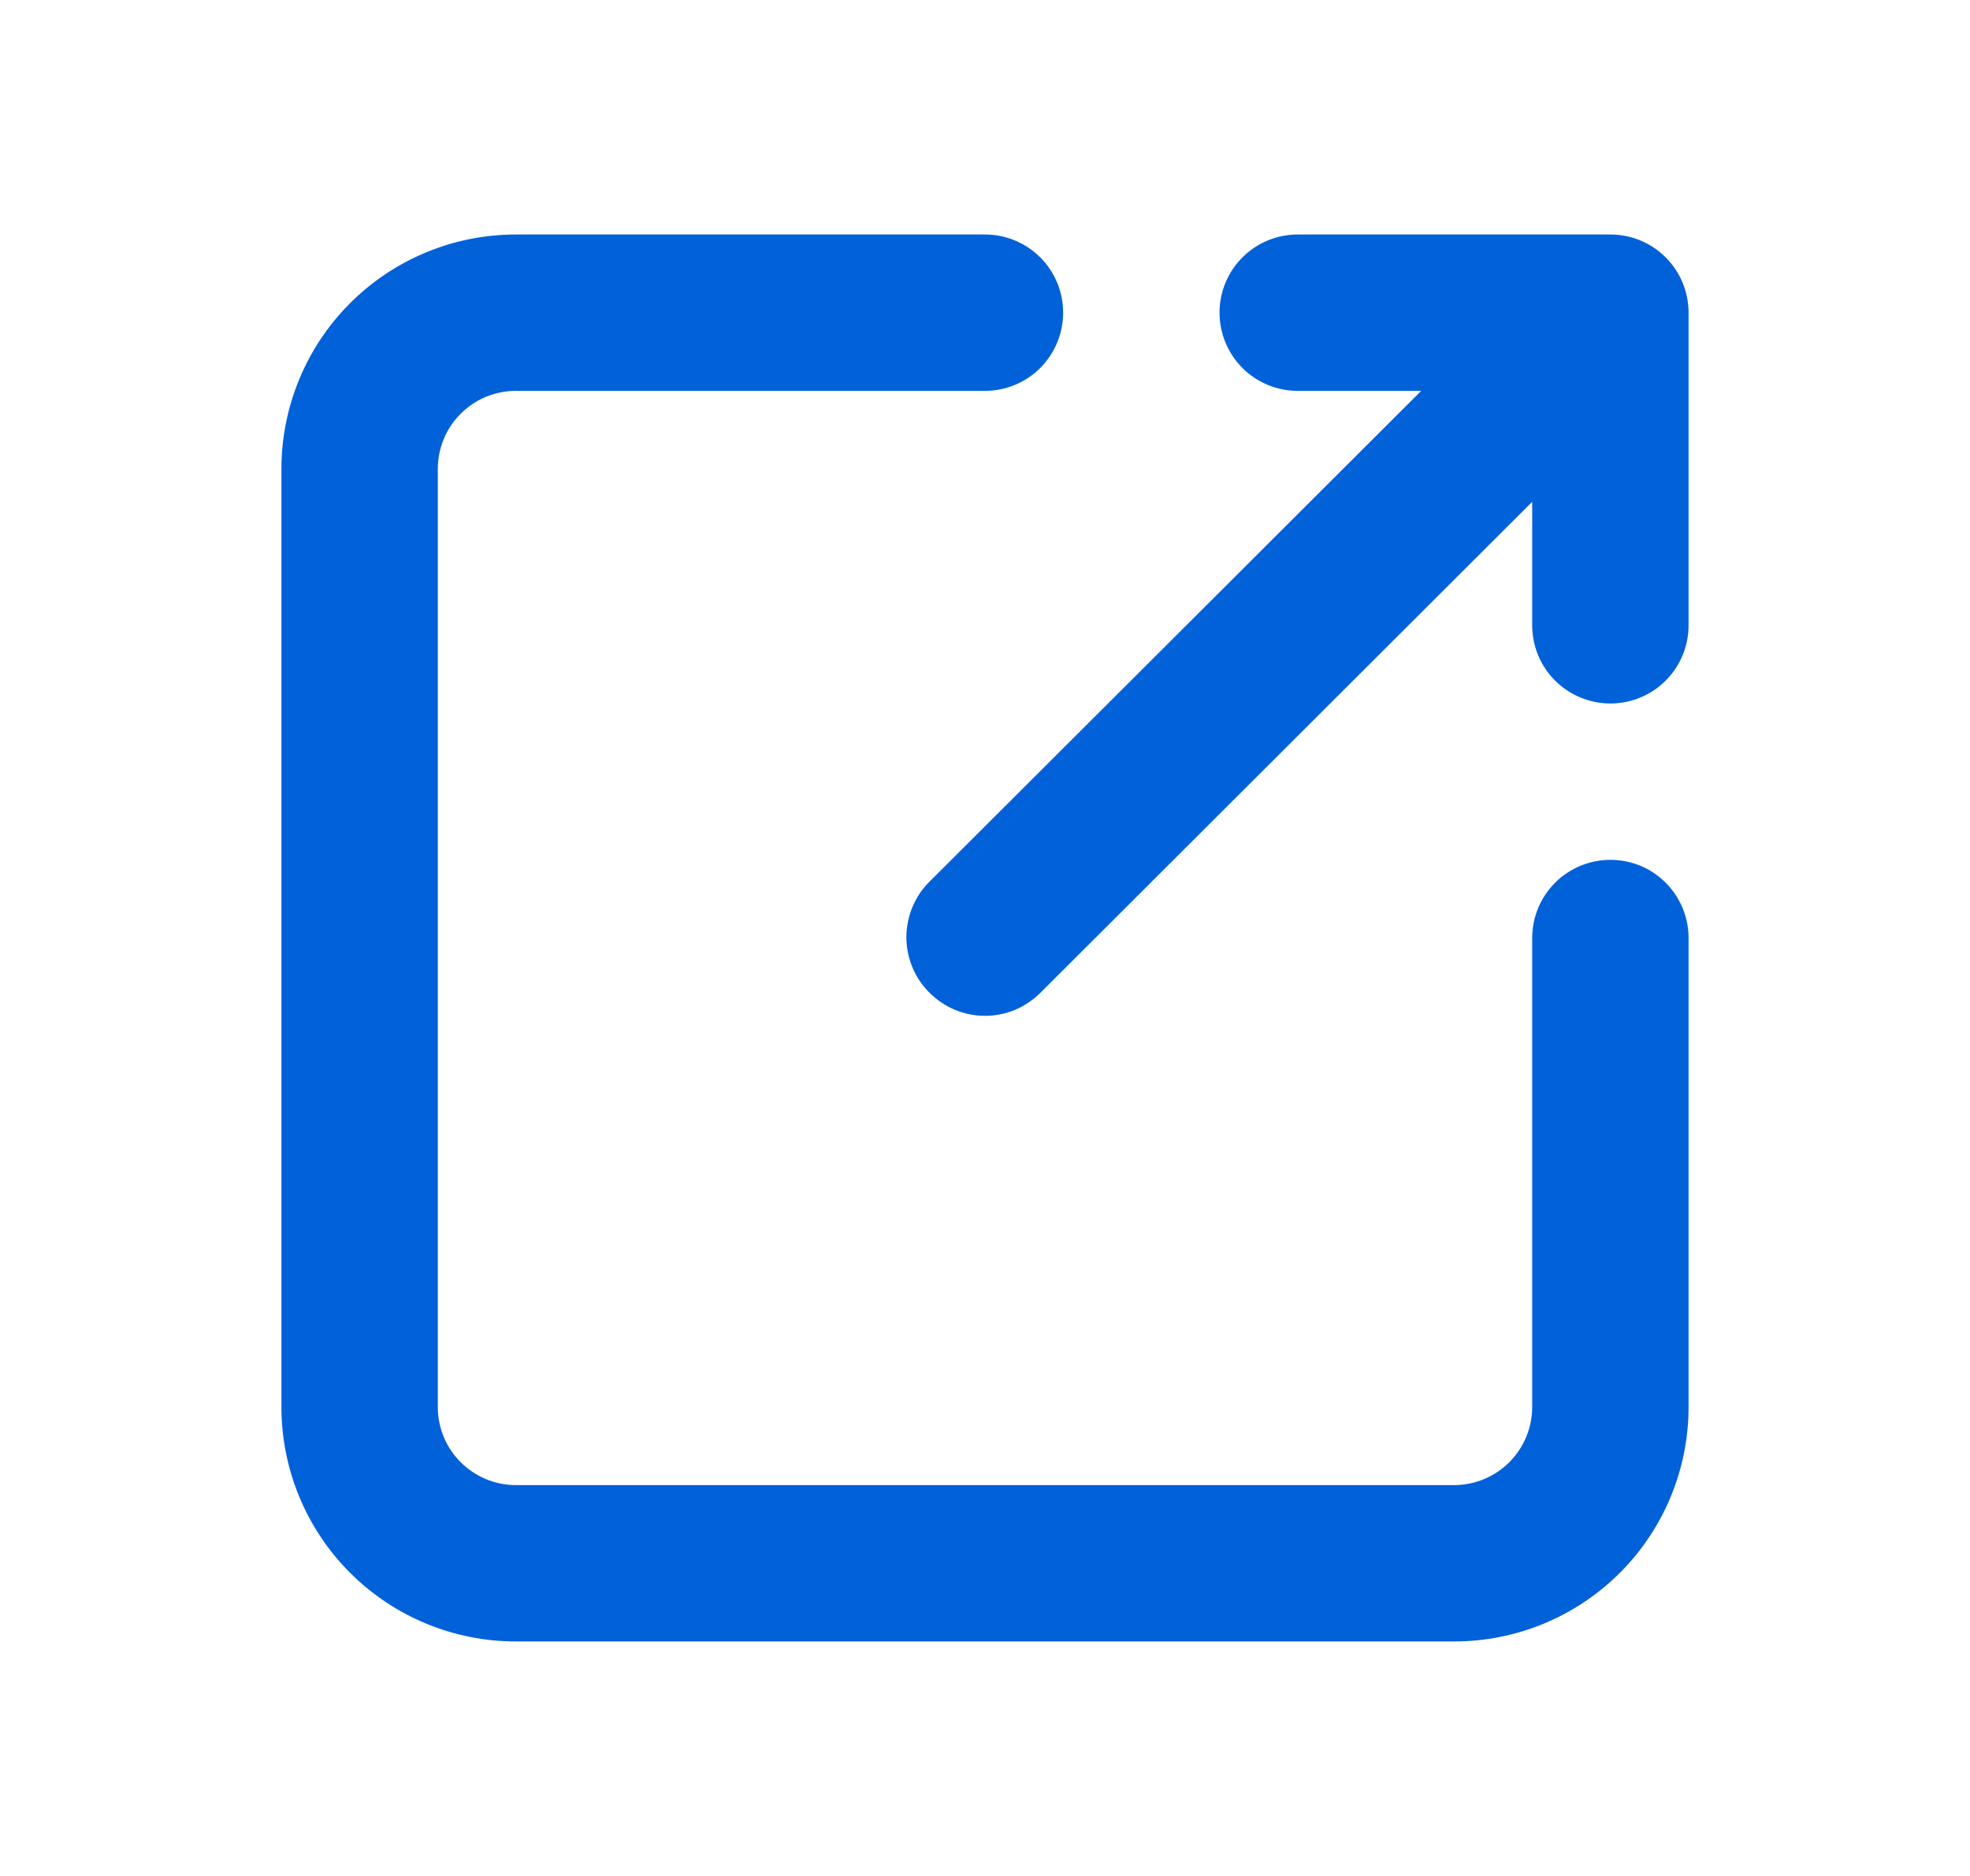
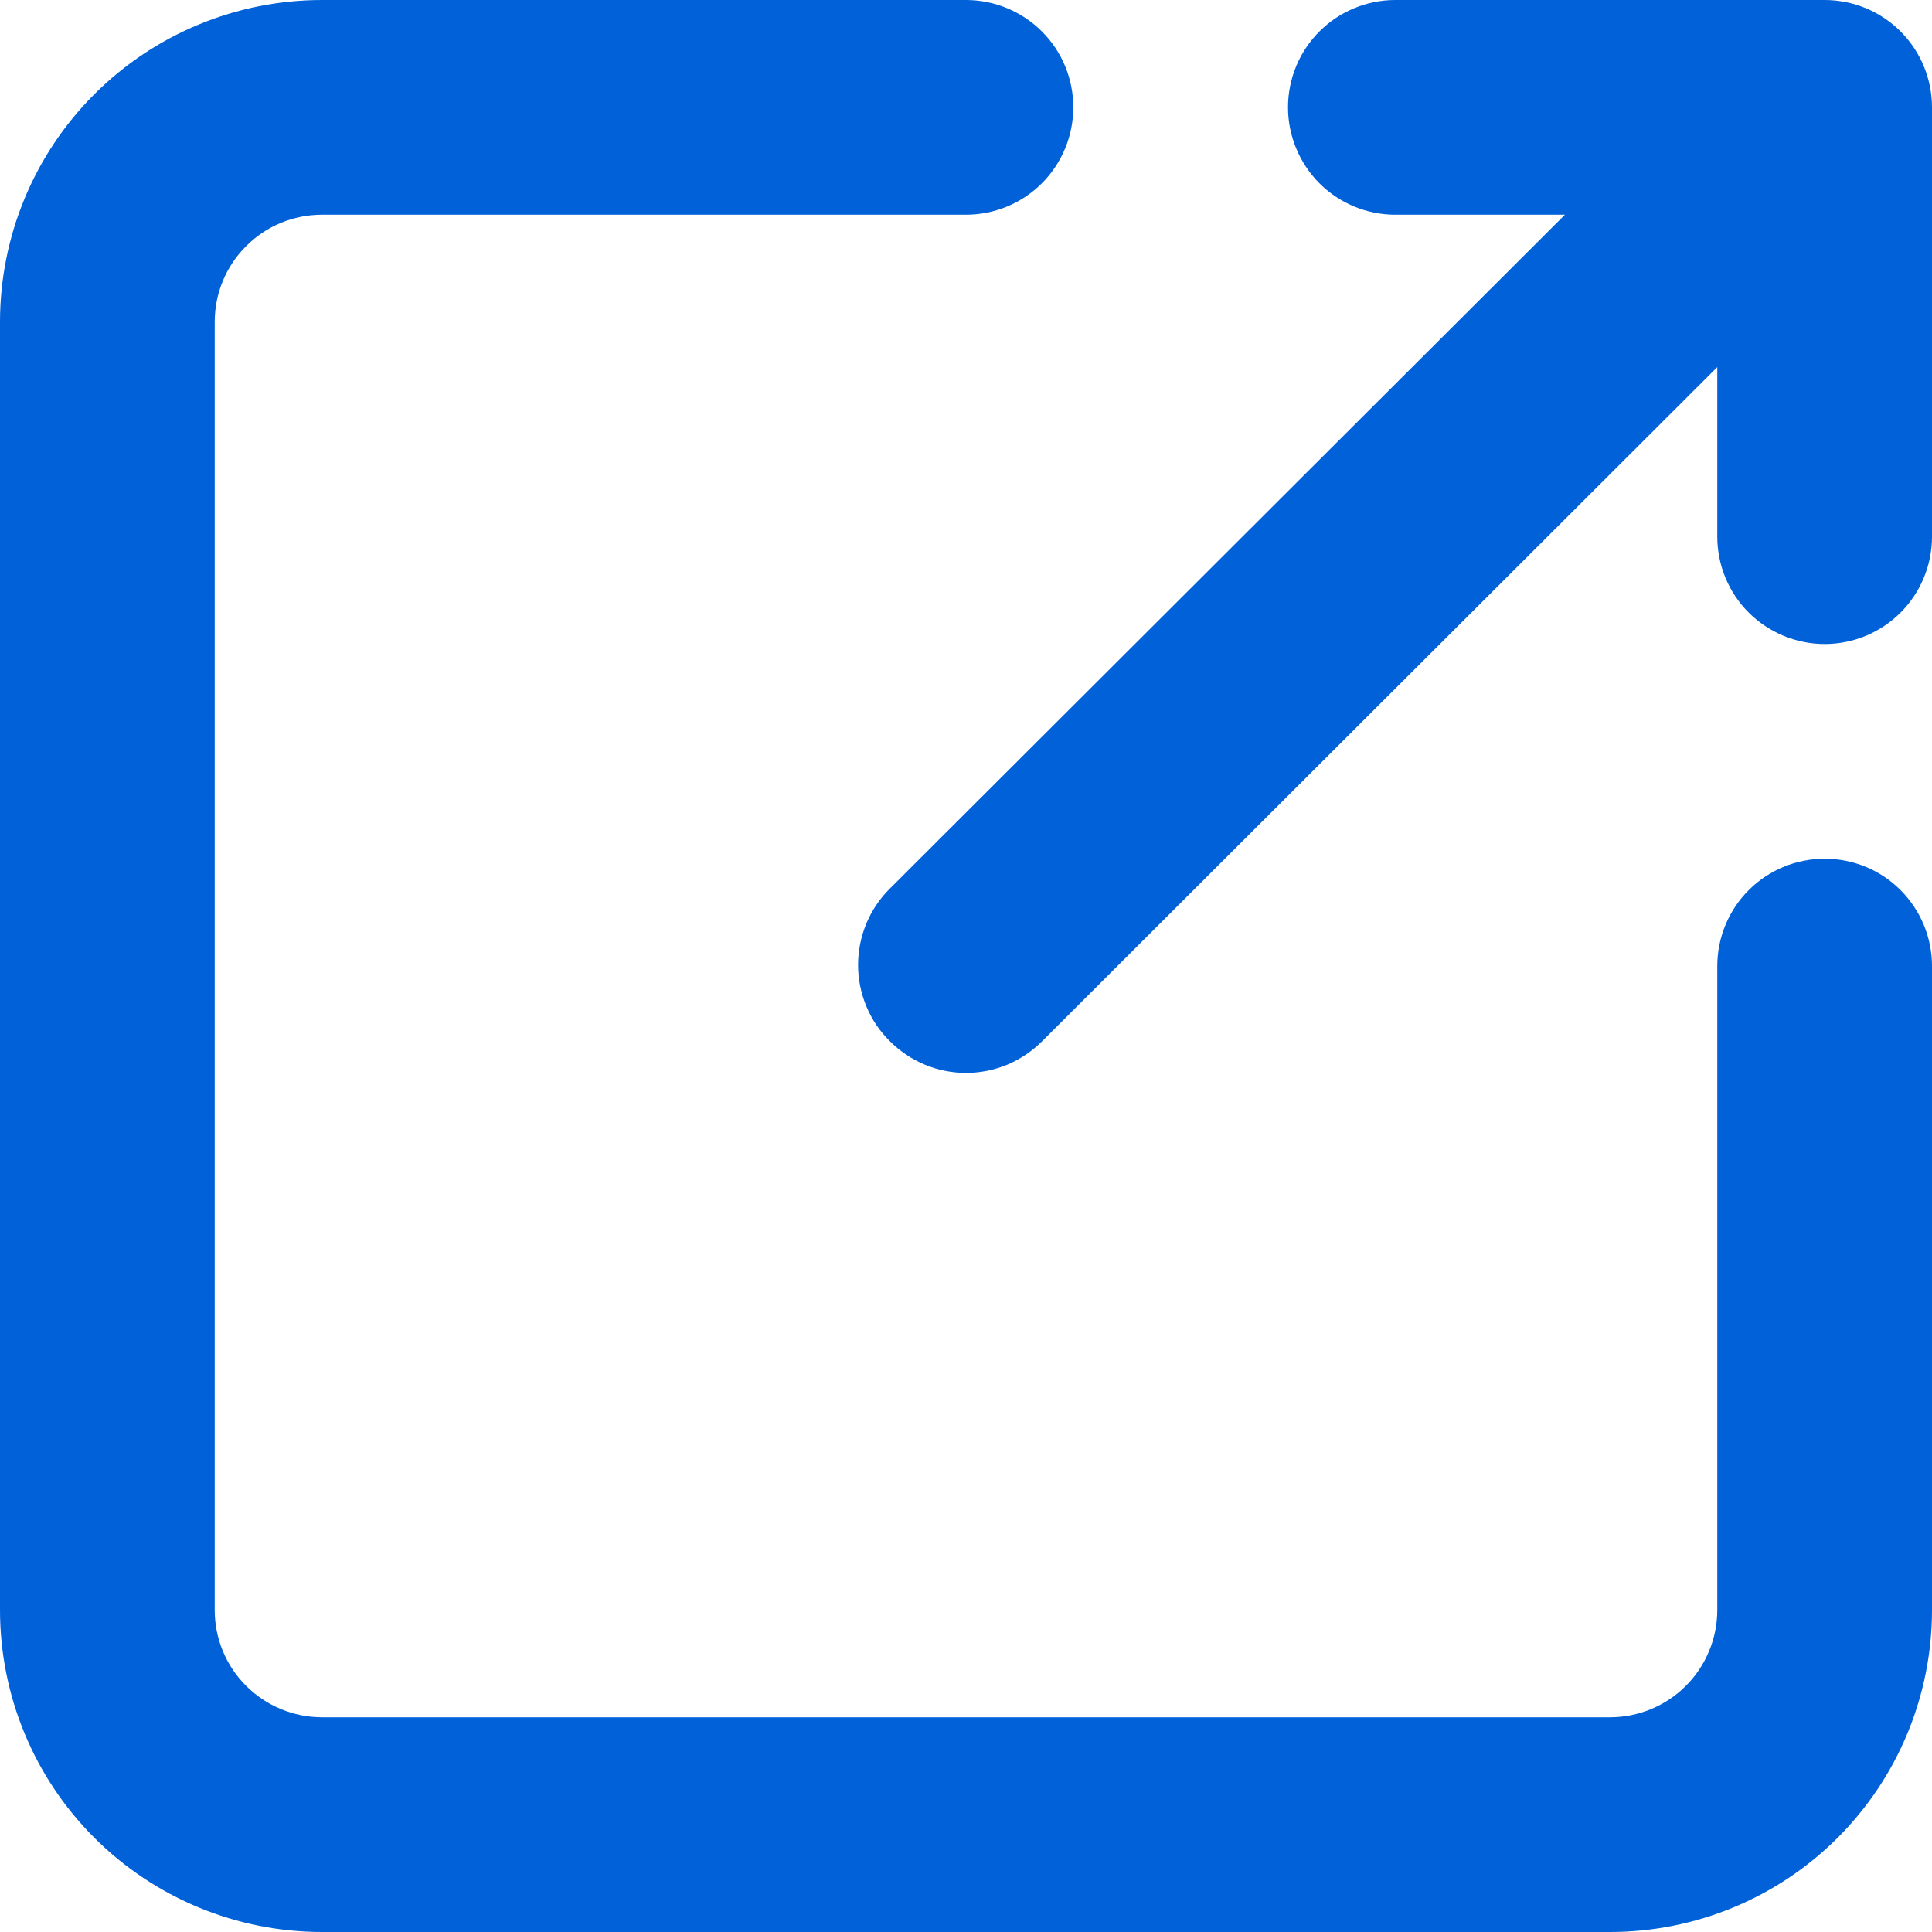
- <svg xmlns="http://www.w3.org/2000/svg" width="21" height="20" viewBox="0 0 21 20" fill="none">
-   <path d="M17.167 9.167C16.946 9.167 16.734 9.254 16.577 9.411C16.421 9.567 16.333 9.779 16.333 10V15C16.333 15.221 16.245 15.433 16.089 15.589C15.933 15.745 15.721 15.833 15.5 15.833H5.5C5.279 15.833 5.067 15.745 4.911 15.589C4.754 15.433 4.667 15.221 4.667 15V5C4.667 4.779 4.754 4.567 4.911 4.411C5.067 4.254 5.279 4.167 5.5 4.167H10.5C10.721 4.167 10.933 4.079 11.089 3.923C11.245 3.766 11.333 3.554 11.333 3.333C11.333 3.112 11.245 2.9 11.089 2.744C10.933 2.588 10.721 2.5 10.5 2.5H5.5C4.837 2.5 4.201 2.763 3.732 3.232C3.263 3.701 3 4.337 3 5V15C3 15.663 3.263 16.299 3.732 16.768C4.201 17.237 4.837 17.5 5.5 17.5H15.5C16.163 17.5 16.799 17.237 17.268 16.768C17.737 16.299 18 15.663 18 15V10C18 9.779 17.912 9.567 17.756 9.411C17.6 9.254 17.388 9.167 17.167 9.167Z" fill="#0061D9" />
-   <path d="M13.833 4.167H15.15L9.908 9.4C9.83 9.477 9.768 9.57 9.726 9.671C9.684 9.773 9.662 9.882 9.662 9.992C9.662 10.102 9.684 10.211 9.726 10.312C9.768 10.414 9.83 10.506 9.908 10.583C9.986 10.661 10.078 10.723 10.18 10.766C10.281 10.808 10.39 10.83 10.5 10.83C10.61 10.83 10.719 10.808 10.82 10.766C10.922 10.723 11.014 10.661 11.092 10.583L16.333 5.35V6.667C16.333 6.888 16.421 7.1 16.577 7.256C16.734 7.412 16.946 7.5 17.167 7.5C17.388 7.5 17.6 7.412 17.756 7.256C17.912 7.1 18 6.888 18 6.667V3.333C18 3.112 17.912 2.9 17.756 2.744C17.6 2.588 17.388 2.5 17.167 2.5H13.833C13.612 2.5 13.4 2.588 13.244 2.744C13.088 2.9 13 3.112 13 3.333C13 3.554 13.088 3.766 13.244 3.923C13.4 4.079 13.612 4.167 13.833 4.167Z" fill="#0061D9" />
+ <svg xmlns="http://www.w3.org/2000/svg" width="15" height="15" viewBox="0 0 15 15" fill="none">
+   <path d="M14.167 6.667C13.946 6.667 13.734 6.754 13.577 6.911C13.421 7.067 13.333 7.279 13.333 7.5V12.5C13.333 12.721 13.245 12.933 13.089 13.089C12.933 13.245 12.721 13.333 12.5 13.333H2.5C2.279 13.333 2.067 13.245 1.911 13.089C1.754 12.933 1.667 12.721 1.667 12.5V2.5C1.667 2.279 1.754 2.067 1.911 1.911C2.067 1.754 2.279 1.667 2.5 1.667H7.5C7.721 1.667 7.933 1.579 8.089 1.423C8.246 1.266 8.333 1.054 8.333 0.833C8.333 0.612 8.246 0.4 8.089 0.244C7.933 0.088 7.721 0 7.5 0H2.5C1.837 0 1.201 0.263 0.732 0.732C0.263 1.201 0 1.837 0 2.5V12.5C0 13.163 0.263 13.799 0.732 14.268C1.201 14.737 1.837 15 2.5 15H12.5C13.163 15 13.799 14.737 14.268 14.268C14.737 13.799 15 13.163 15 12.5V7.5C15 7.279 14.912 7.067 14.756 6.911C14.6 6.754 14.388 6.667 14.167 6.667Z" fill="#0061D9" />
+   <path d="M10.833 1.667H12.15L6.908 6.9C6.83 6.977 6.768 7.07 6.726 7.171C6.684 7.273 6.662 7.382 6.662 7.492C6.662 7.602 6.684 7.711 6.726 7.812C6.768 7.914 6.83 8.006 6.908 8.083C6.986 8.161 7.078 8.223 7.18 8.266C7.281 8.308 7.39 8.33 7.5 8.33C7.61 8.33 7.719 8.308 7.821 8.266C7.922 8.223 8.014 8.161 8.092 8.083L13.333 2.85V4.167C13.333 4.388 13.421 4.6 13.577 4.756C13.734 4.912 13.946 5 14.167 5C14.388 5 14.6 4.912 14.756 4.756C14.912 4.6 15 4.388 15 4.167V0.833C15 0.612 14.912 0.4 14.756 0.244C14.6 0.088 14.388 0 14.167 0H10.833C10.612 0 10.4 0.088 10.244 0.244C10.088 0.4 10 0.612 10 0.833C10 1.054 10.088 1.266 10.244 1.423C10.4 1.579 10.612 1.667 10.833 1.667Z" fill="#0061D9" />
</svg>
